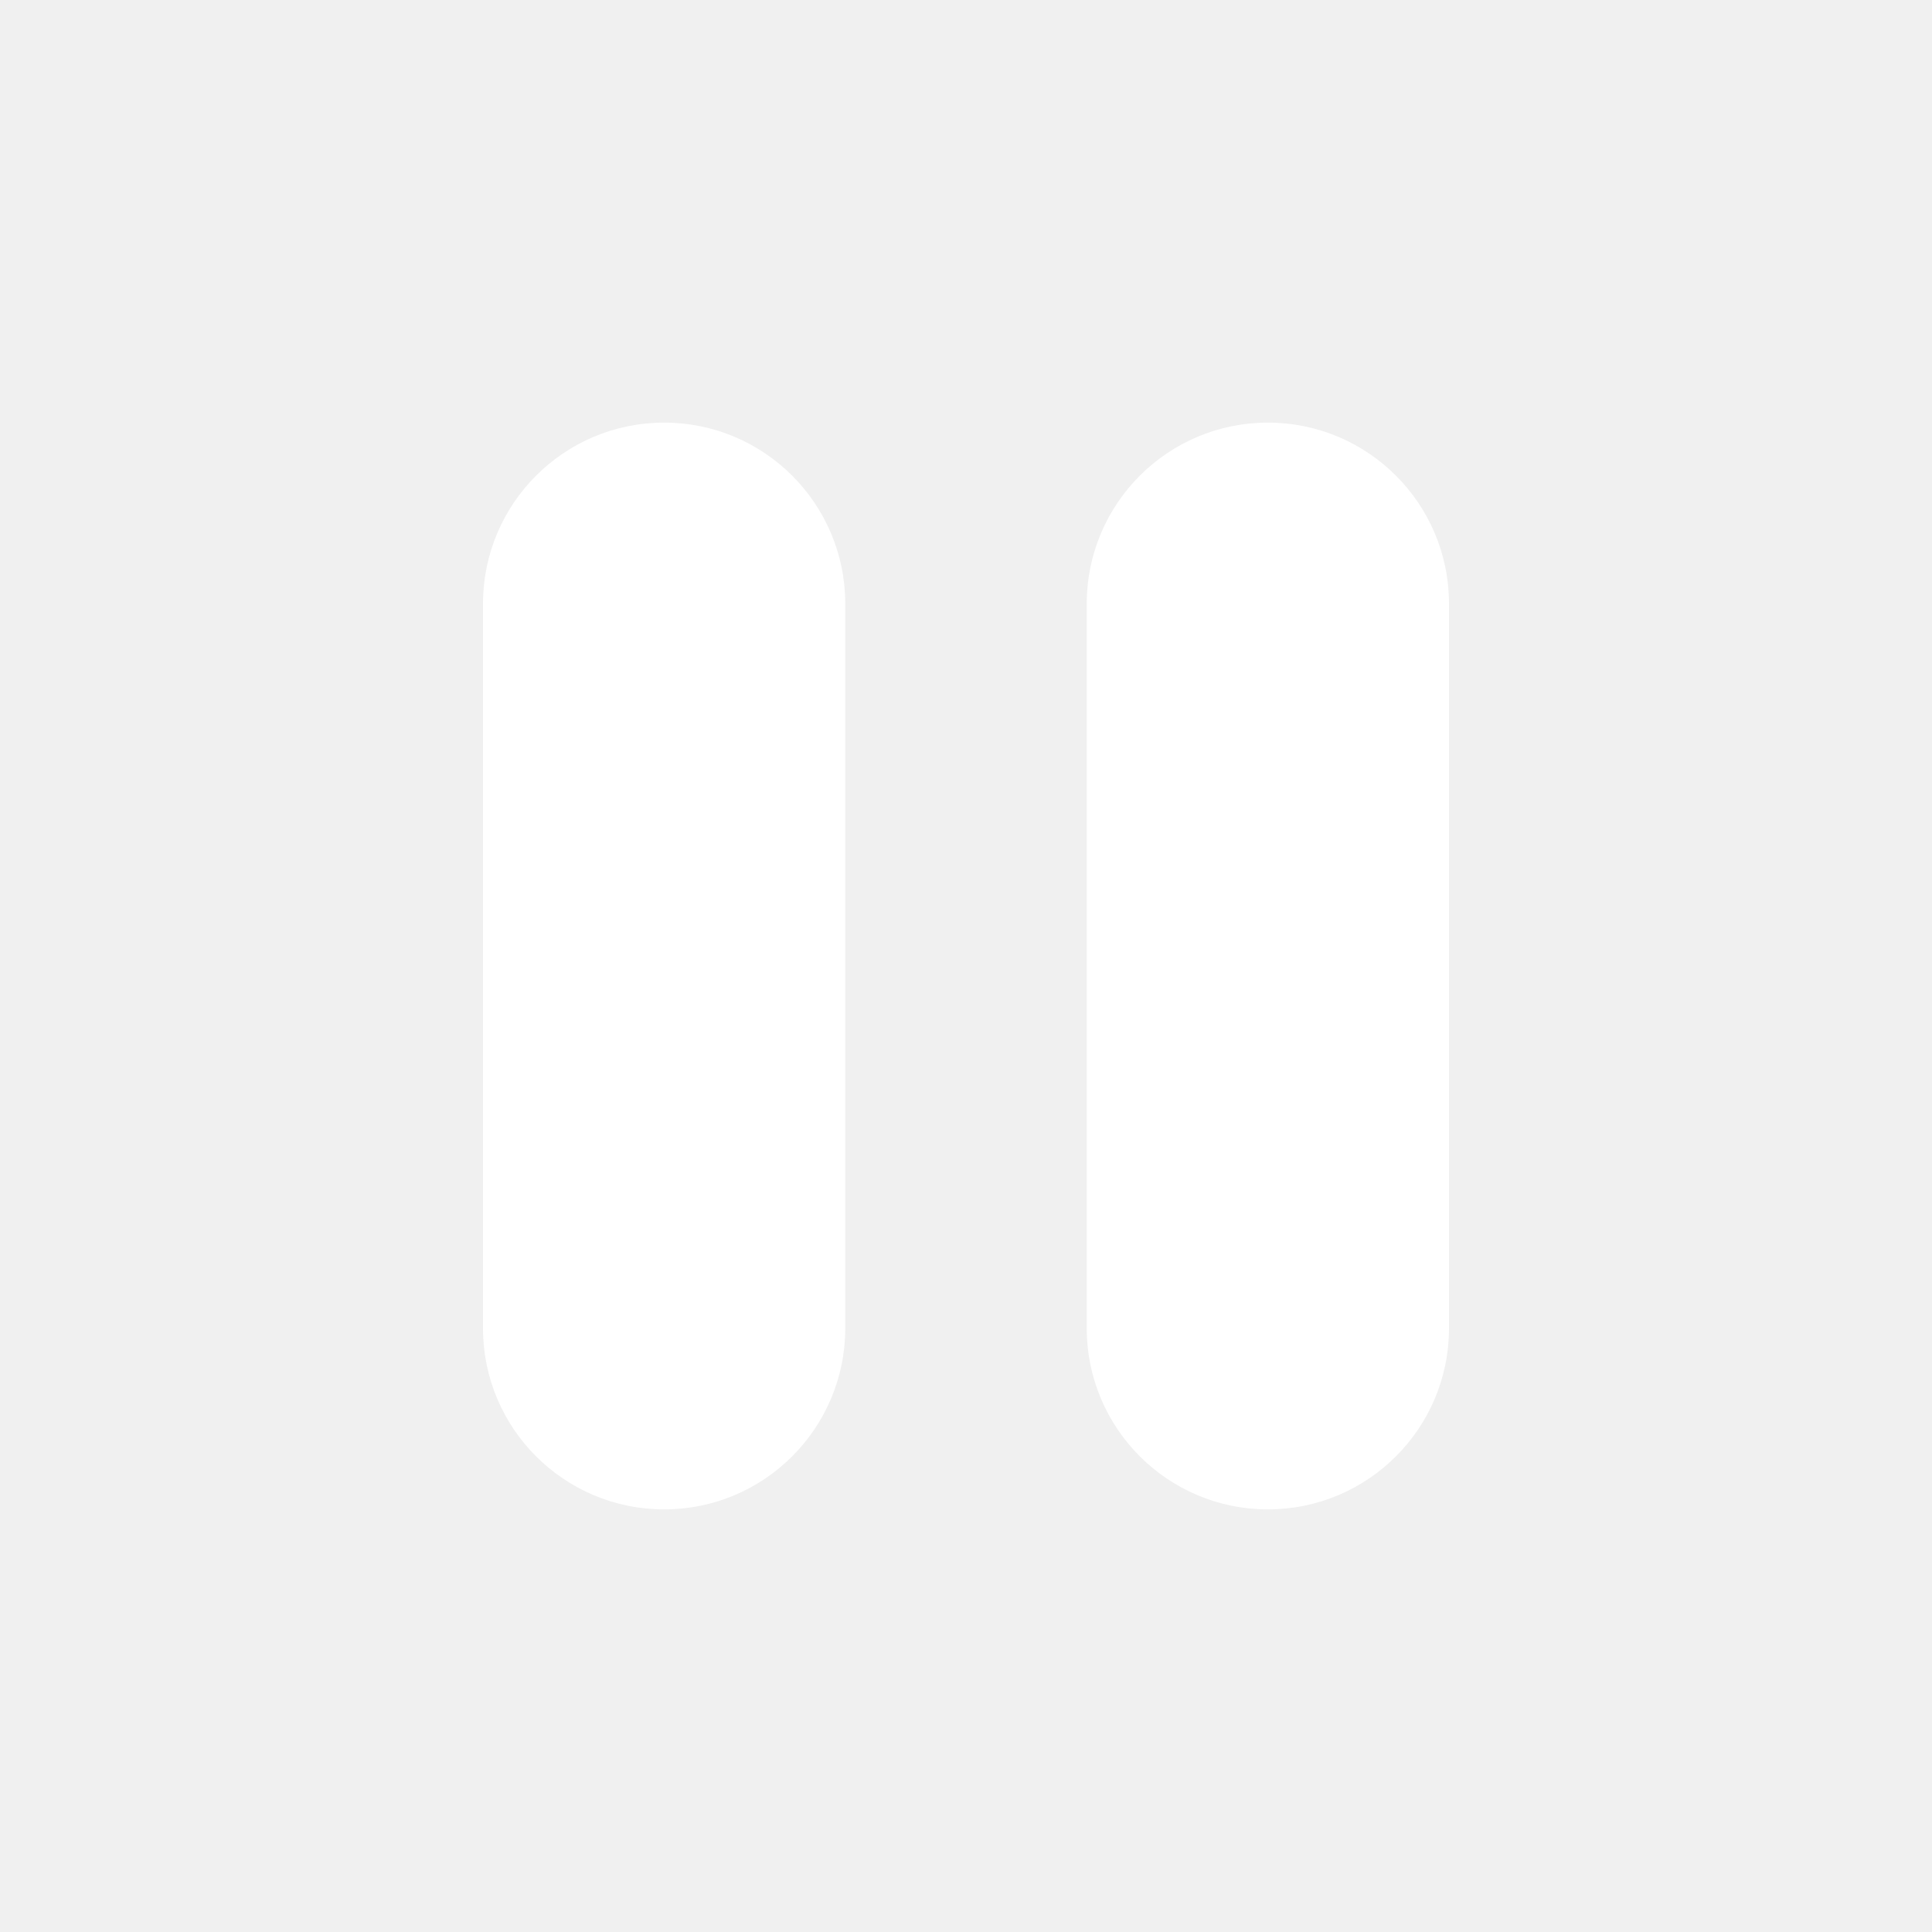
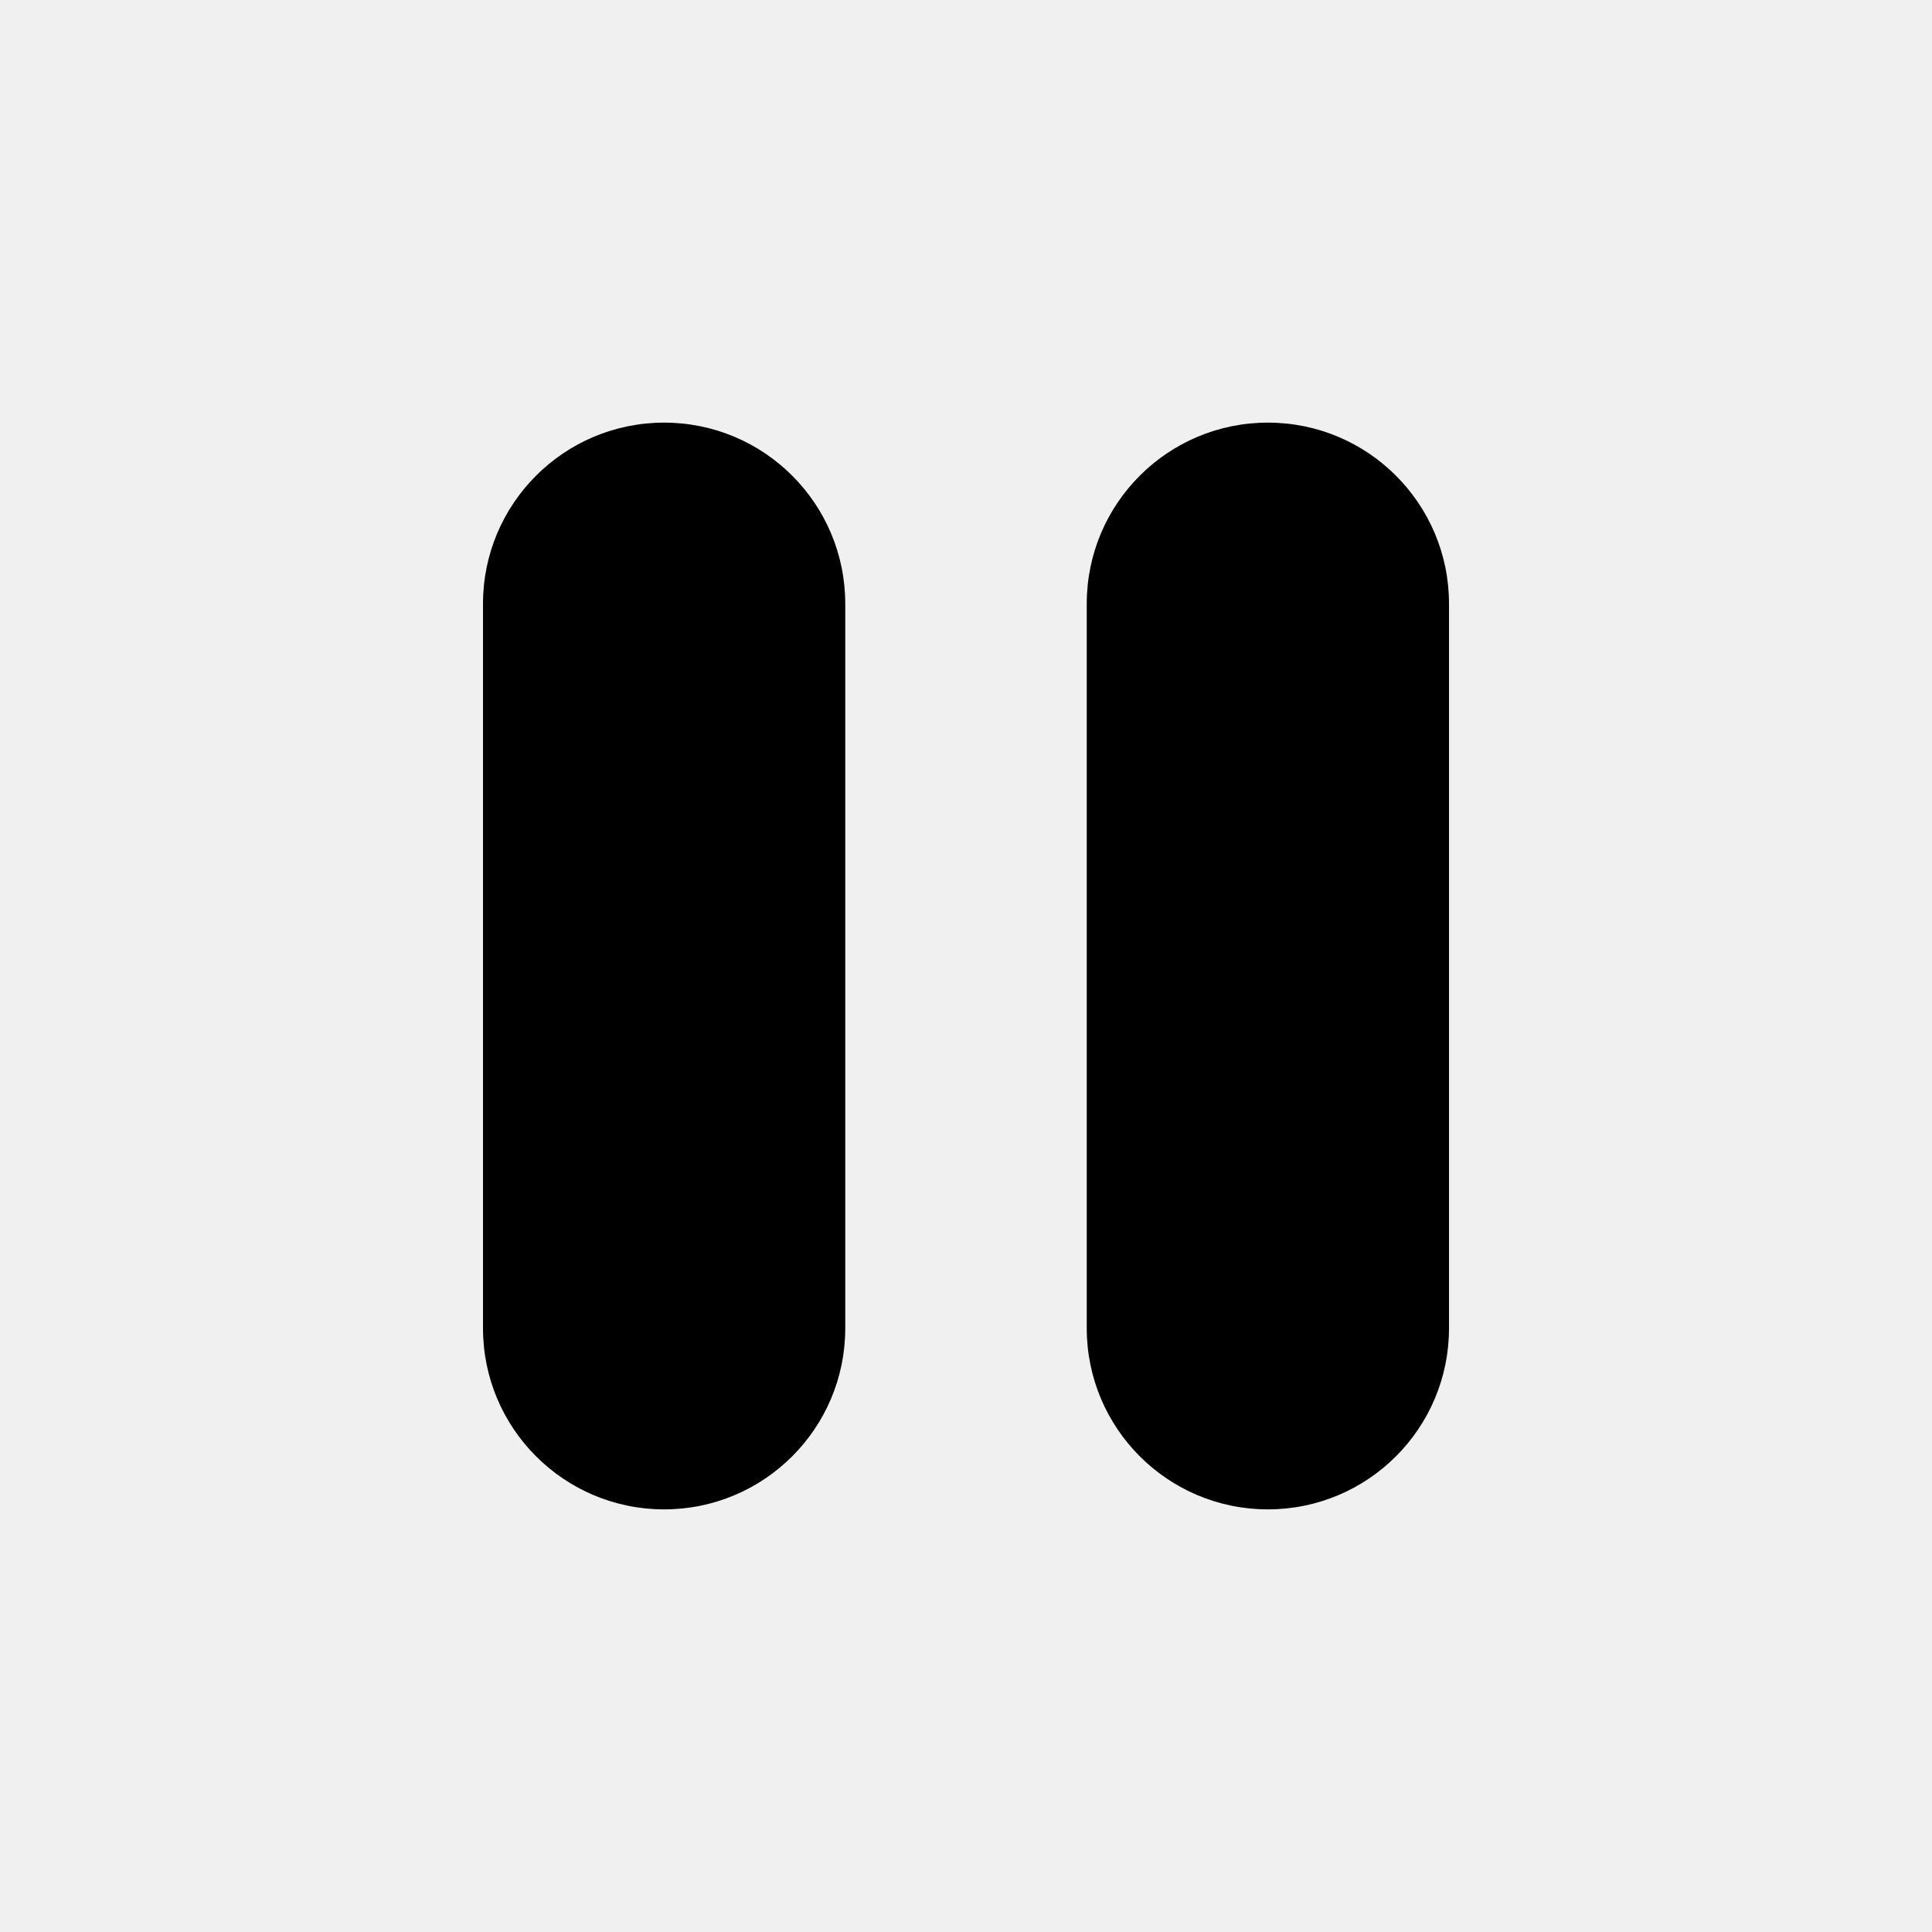
<svg xmlns="http://www.w3.org/2000/svg" width="16" height="16" fill="currentColor" class="bi bi-pause-fill" viewBox="0 0 16 16">
-   <path d="M5.5 3.5A1.5 1.5 0 0 1 7 5v6a1.5 1.5 0 0 1-3 0V5a1.5 1.5 0 0 1 1.5-1.5m5 0A1.5 1.5 0 0 1 12 5v6a1.5 1.5 0 0 1-3 0V5a1.5 1.5 0 0 1 1.5-1.5" fill="white" />
+   <path d="M5.5 3.5A1.5 1.5 0 0 1 7 5v6a1.5 1.5 0 0 1-3 0V5a1.5 1.5 0 0 1 1.5-1.5m5 0A1.5 1.5 0 0 1 12 5v6a1.5 1.5 0 0 1-3 0V5a1.5 1.5 0 0 1 1.5-1.5" fill="black" />
</svg>
